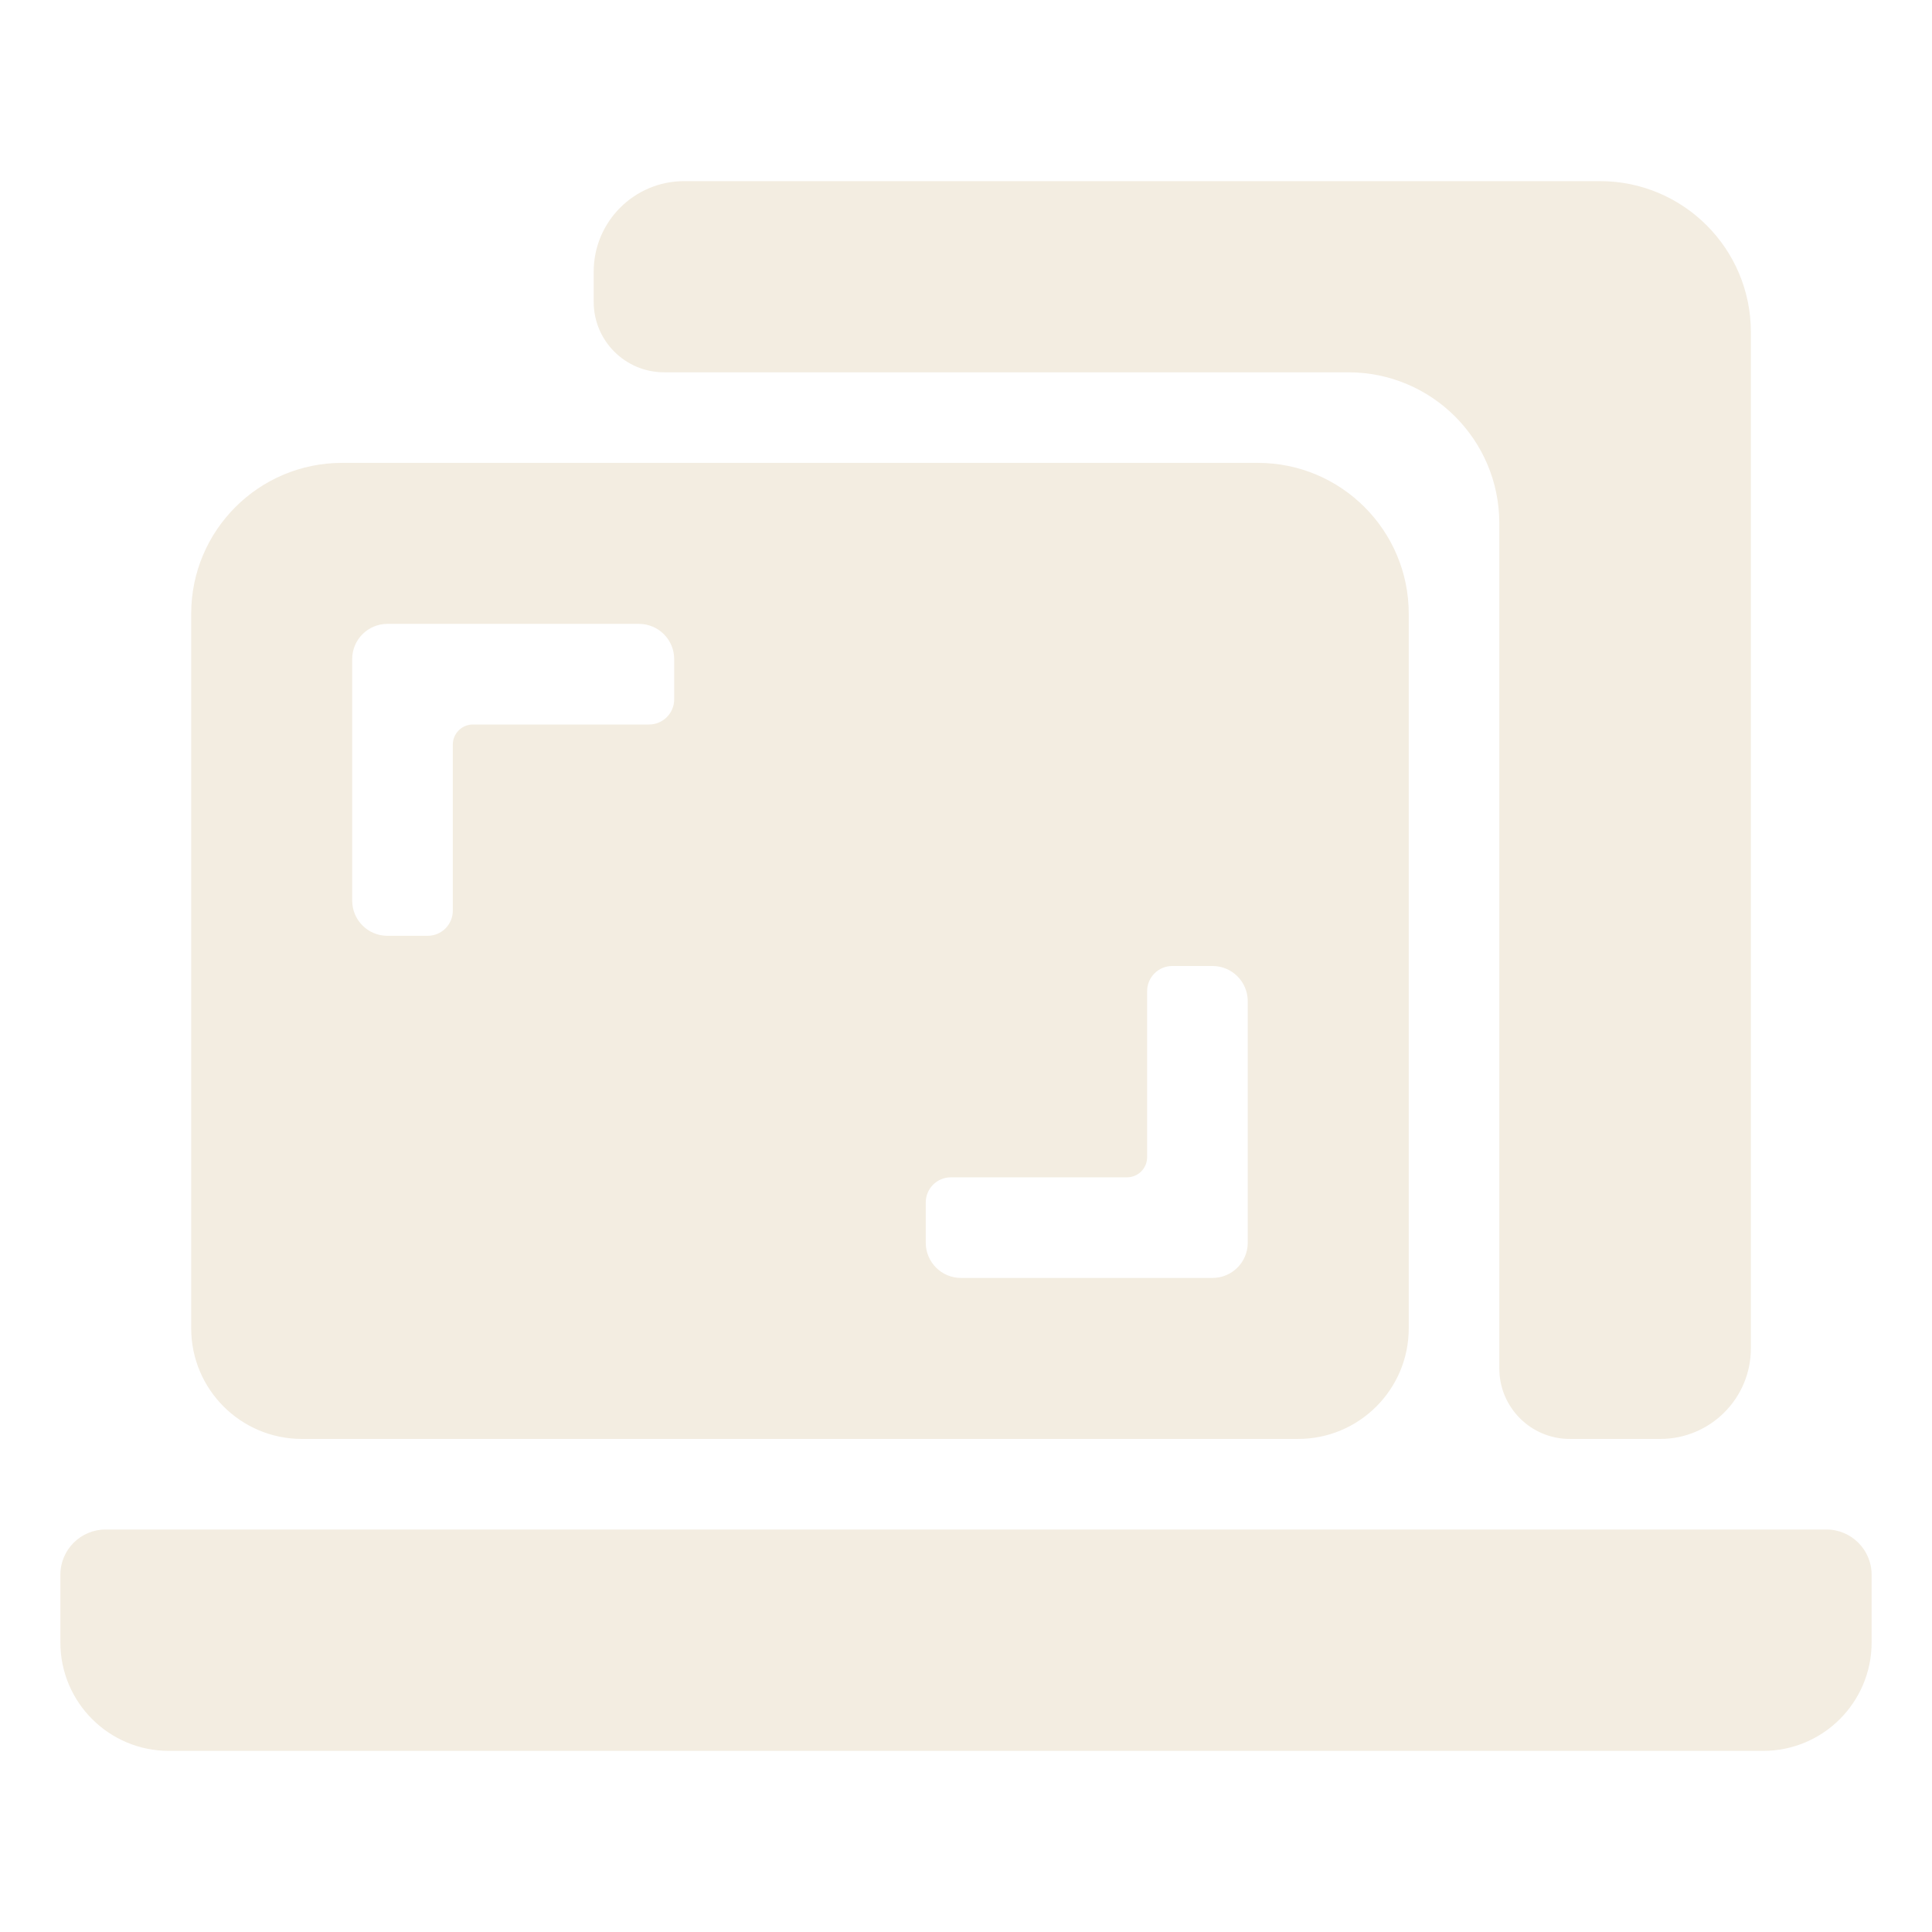
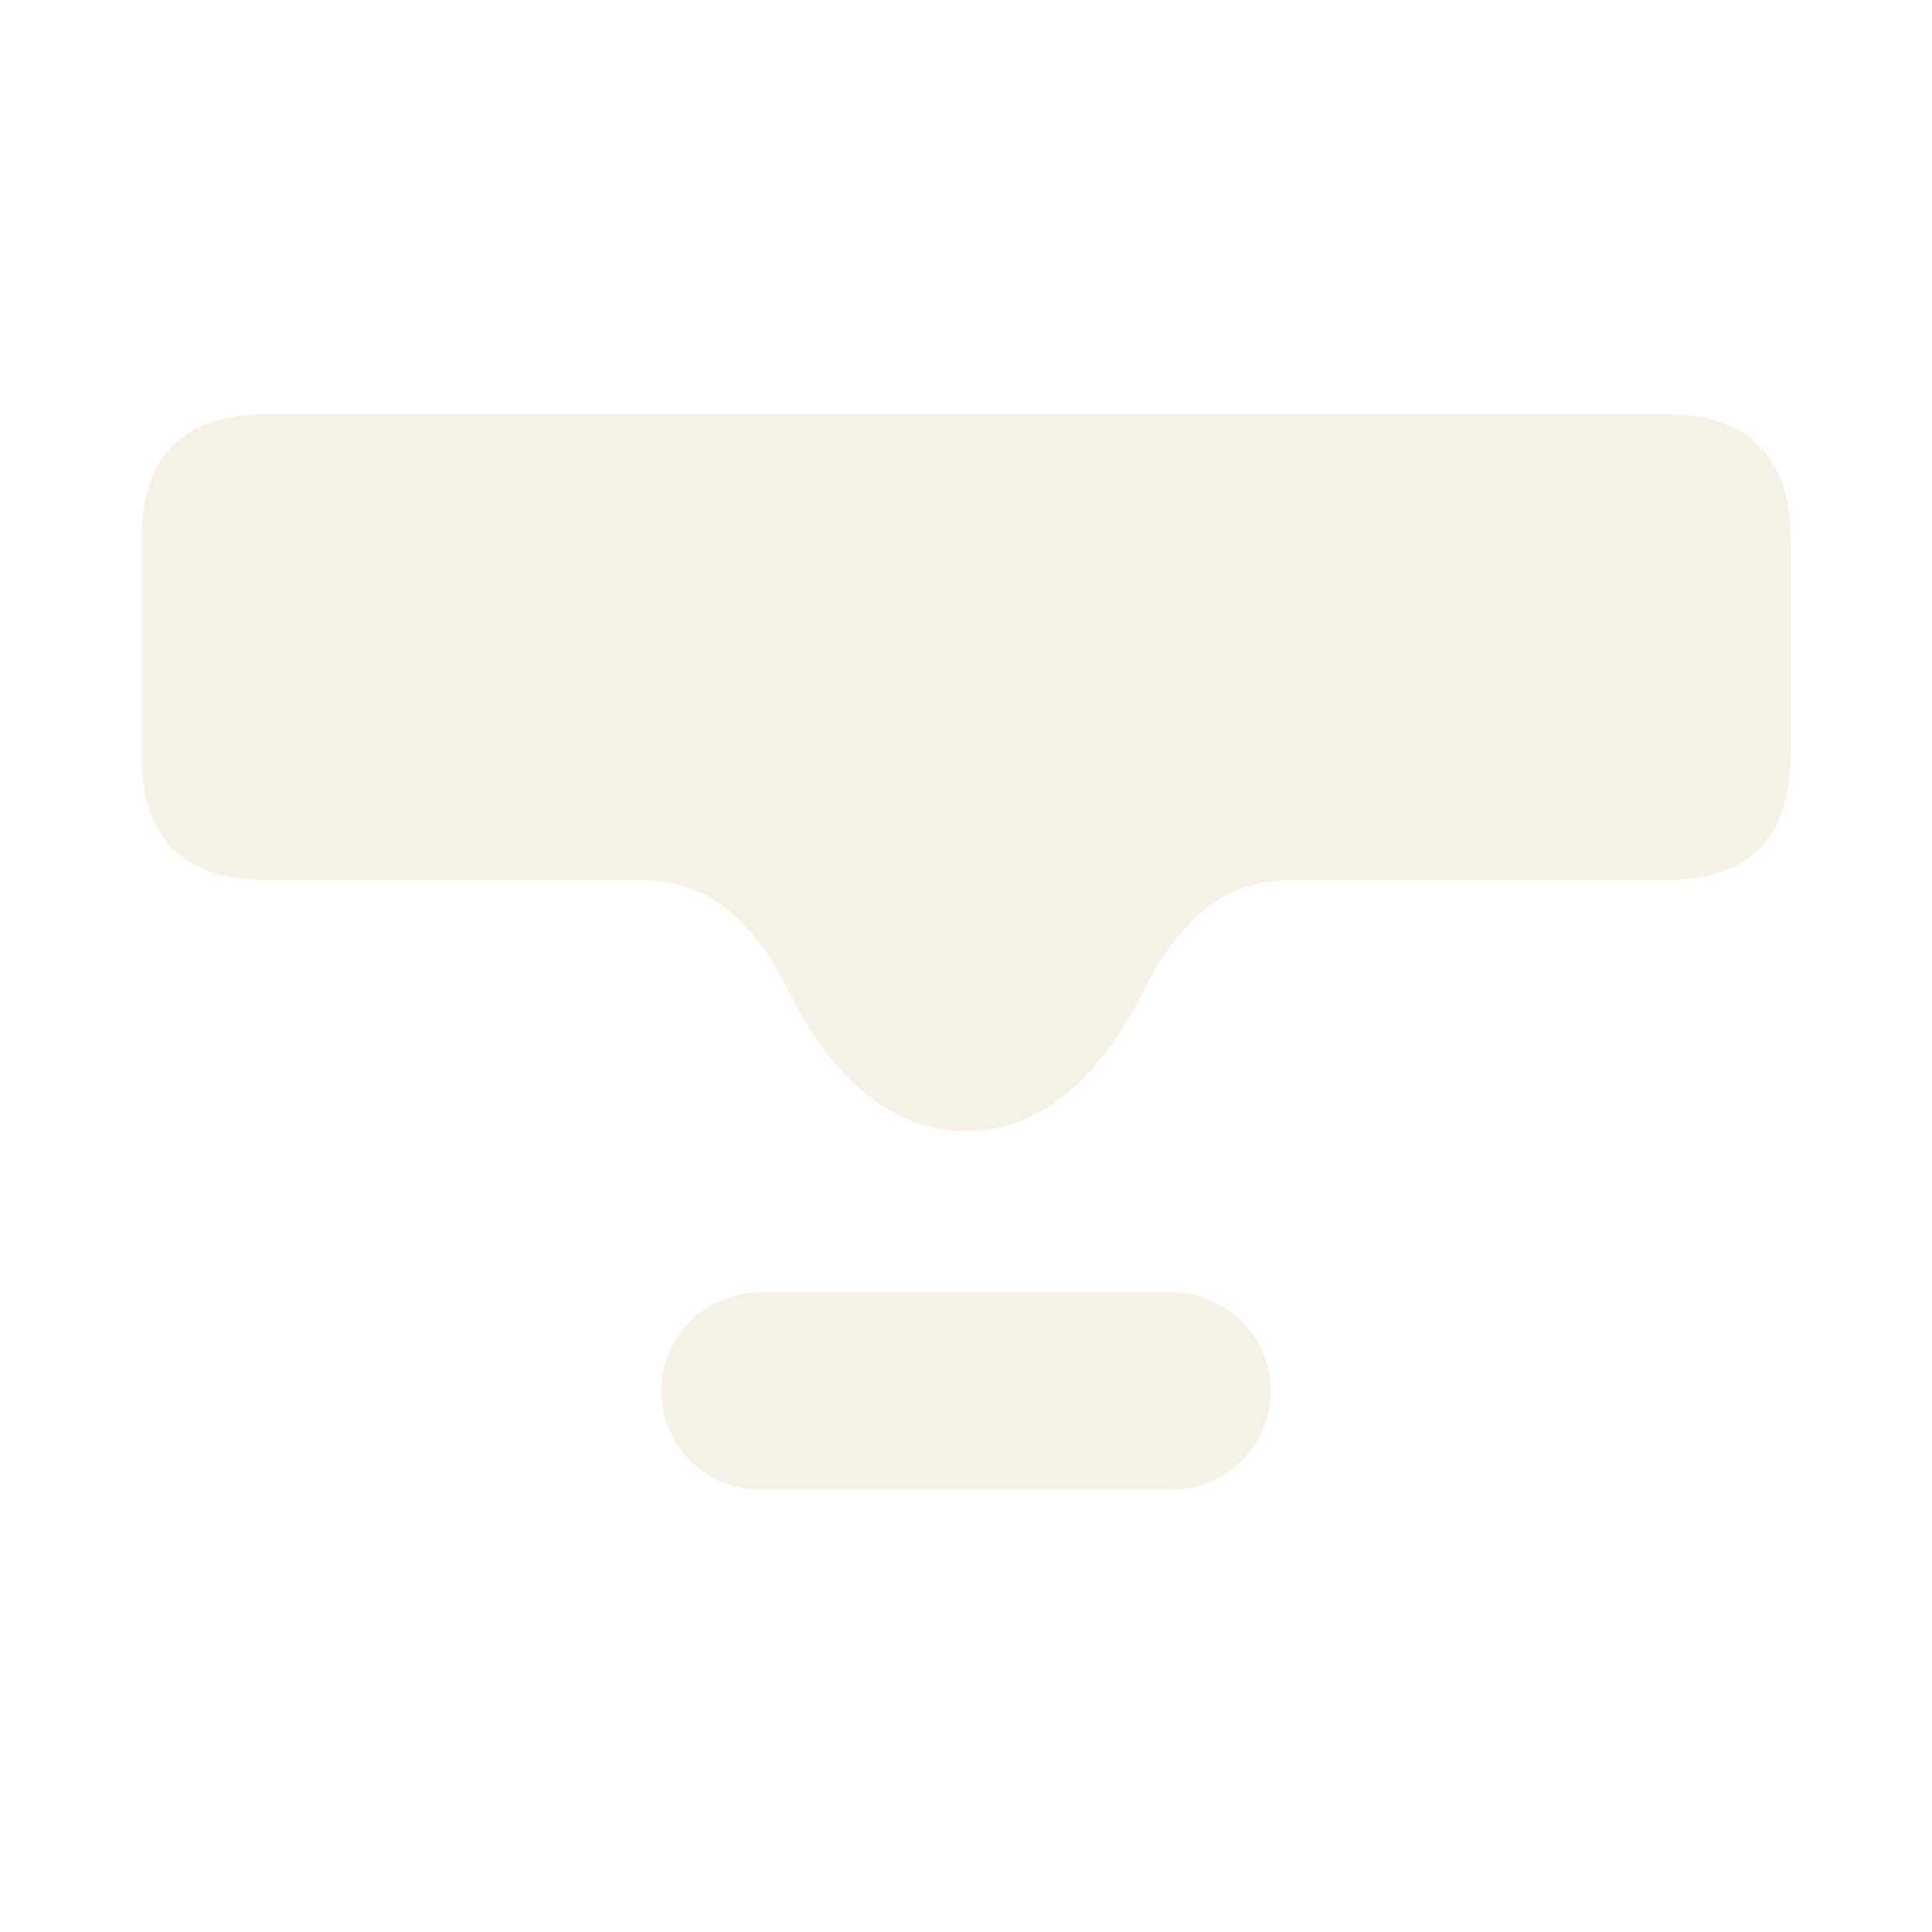
- <svg xmlns="http://www.w3.org/2000/svg" viewBox="64 64 384 384">
-   <path fill="#f3ede1" fill-rule="evenodd" d="M 182.00 118.00 A 18.00 18.00 0 0 1 200.00 100.00 L 382.00 100.00 A 30.00 30.00 0 0 1 412.00 130.00 L 412.00 332.00 A 18.00 18.00 0 0 1 394.00 350.00 L 376.00 350.00 A 14.00 14.00 0 0 1 362.00 336.00 L 362.00 168.00 A 30.00 30.00 0 0 0 332.00 138.00 L 196.00 138.00 A 14.00 14.00 0 0 1 182.00 124.00 Z M 102.00 186.00 A 30.00 30.00 0 0 1 132.00 156.00 L 314.00 156.00 A 30.00 30.00 0 0 1 344.00 186.00 L 344.00 328.00 A 22.00 22.00 0 0 1 322.00 350.00 L 124.00 350.00 A 22.00 22.00 0 0 1 102.00 328.00 Z M 134.00 195.00 A 7.00 7.00 0 0 1 141.00 188.00 L 191.00 188.00 A 7.00 7.00 0 0 1 198.00 195.00 L 198.00 203.00 A 5.00 5.00 0 0 1 193.00 208.00 L 158.00 208.00 A 4.00 4.00 0 0 0 154.00 212.00 L 154.00 245.00 A 5.00 5.00 0 0 1 149.00 250.00 L 141.00 250.00 A 7.00 7.00 0 0 1 134.00 243.00 Z M 312.00 311.00 A 7.00 7.00 0 0 1 305.00 318.00 L 255.00 318.00 A 7.00 7.00 0 0 1 248.00 311.00 L 248.00 303.00 A 5.00 5.00 0 0 1 253.00 298.00 L 288.00 298.00 A 4.00 4.00 0 0 0 292.00 294.00 L 292.00 261.00 A 5.00 5.00 0 0 1 297.00 256.00 L 305.00 256.00 A 7.00 7.00 0 0 1 312.00 263.00 Z M 76.00 377.00 A 9.00 9.00 0 0 1 85.00 368.00 L 427.00 368.00 A 9.00 9.00 0 0 1 436.00 377.00 L 436.00 390.44 A 21.56 21.56 0 0 1 414.44 412.00 L 97.56 412.00 A 21.56 21.56 0 0 1 76.00 390.44 Z" />
+ <svg xmlns="http://www.w3.org/2000/svg" viewBox="0 0 128 128">
+   <g fill="#f5f1e6" transform="translate(-12 -7) scale(1.1875)">
+     <path d="M25 29H103Q110 29 110 36V48Q110 55 103 55H82Q77 55 74 61Q70 69 64 69Q58 69 54 61Q51 55 46 55H25Q18 55 18 48V36Q18 29 25 29Z" />
+     <rect x="47" y="78" width="34" height="11" rx="5.5" />
+   </g>
</svg>
